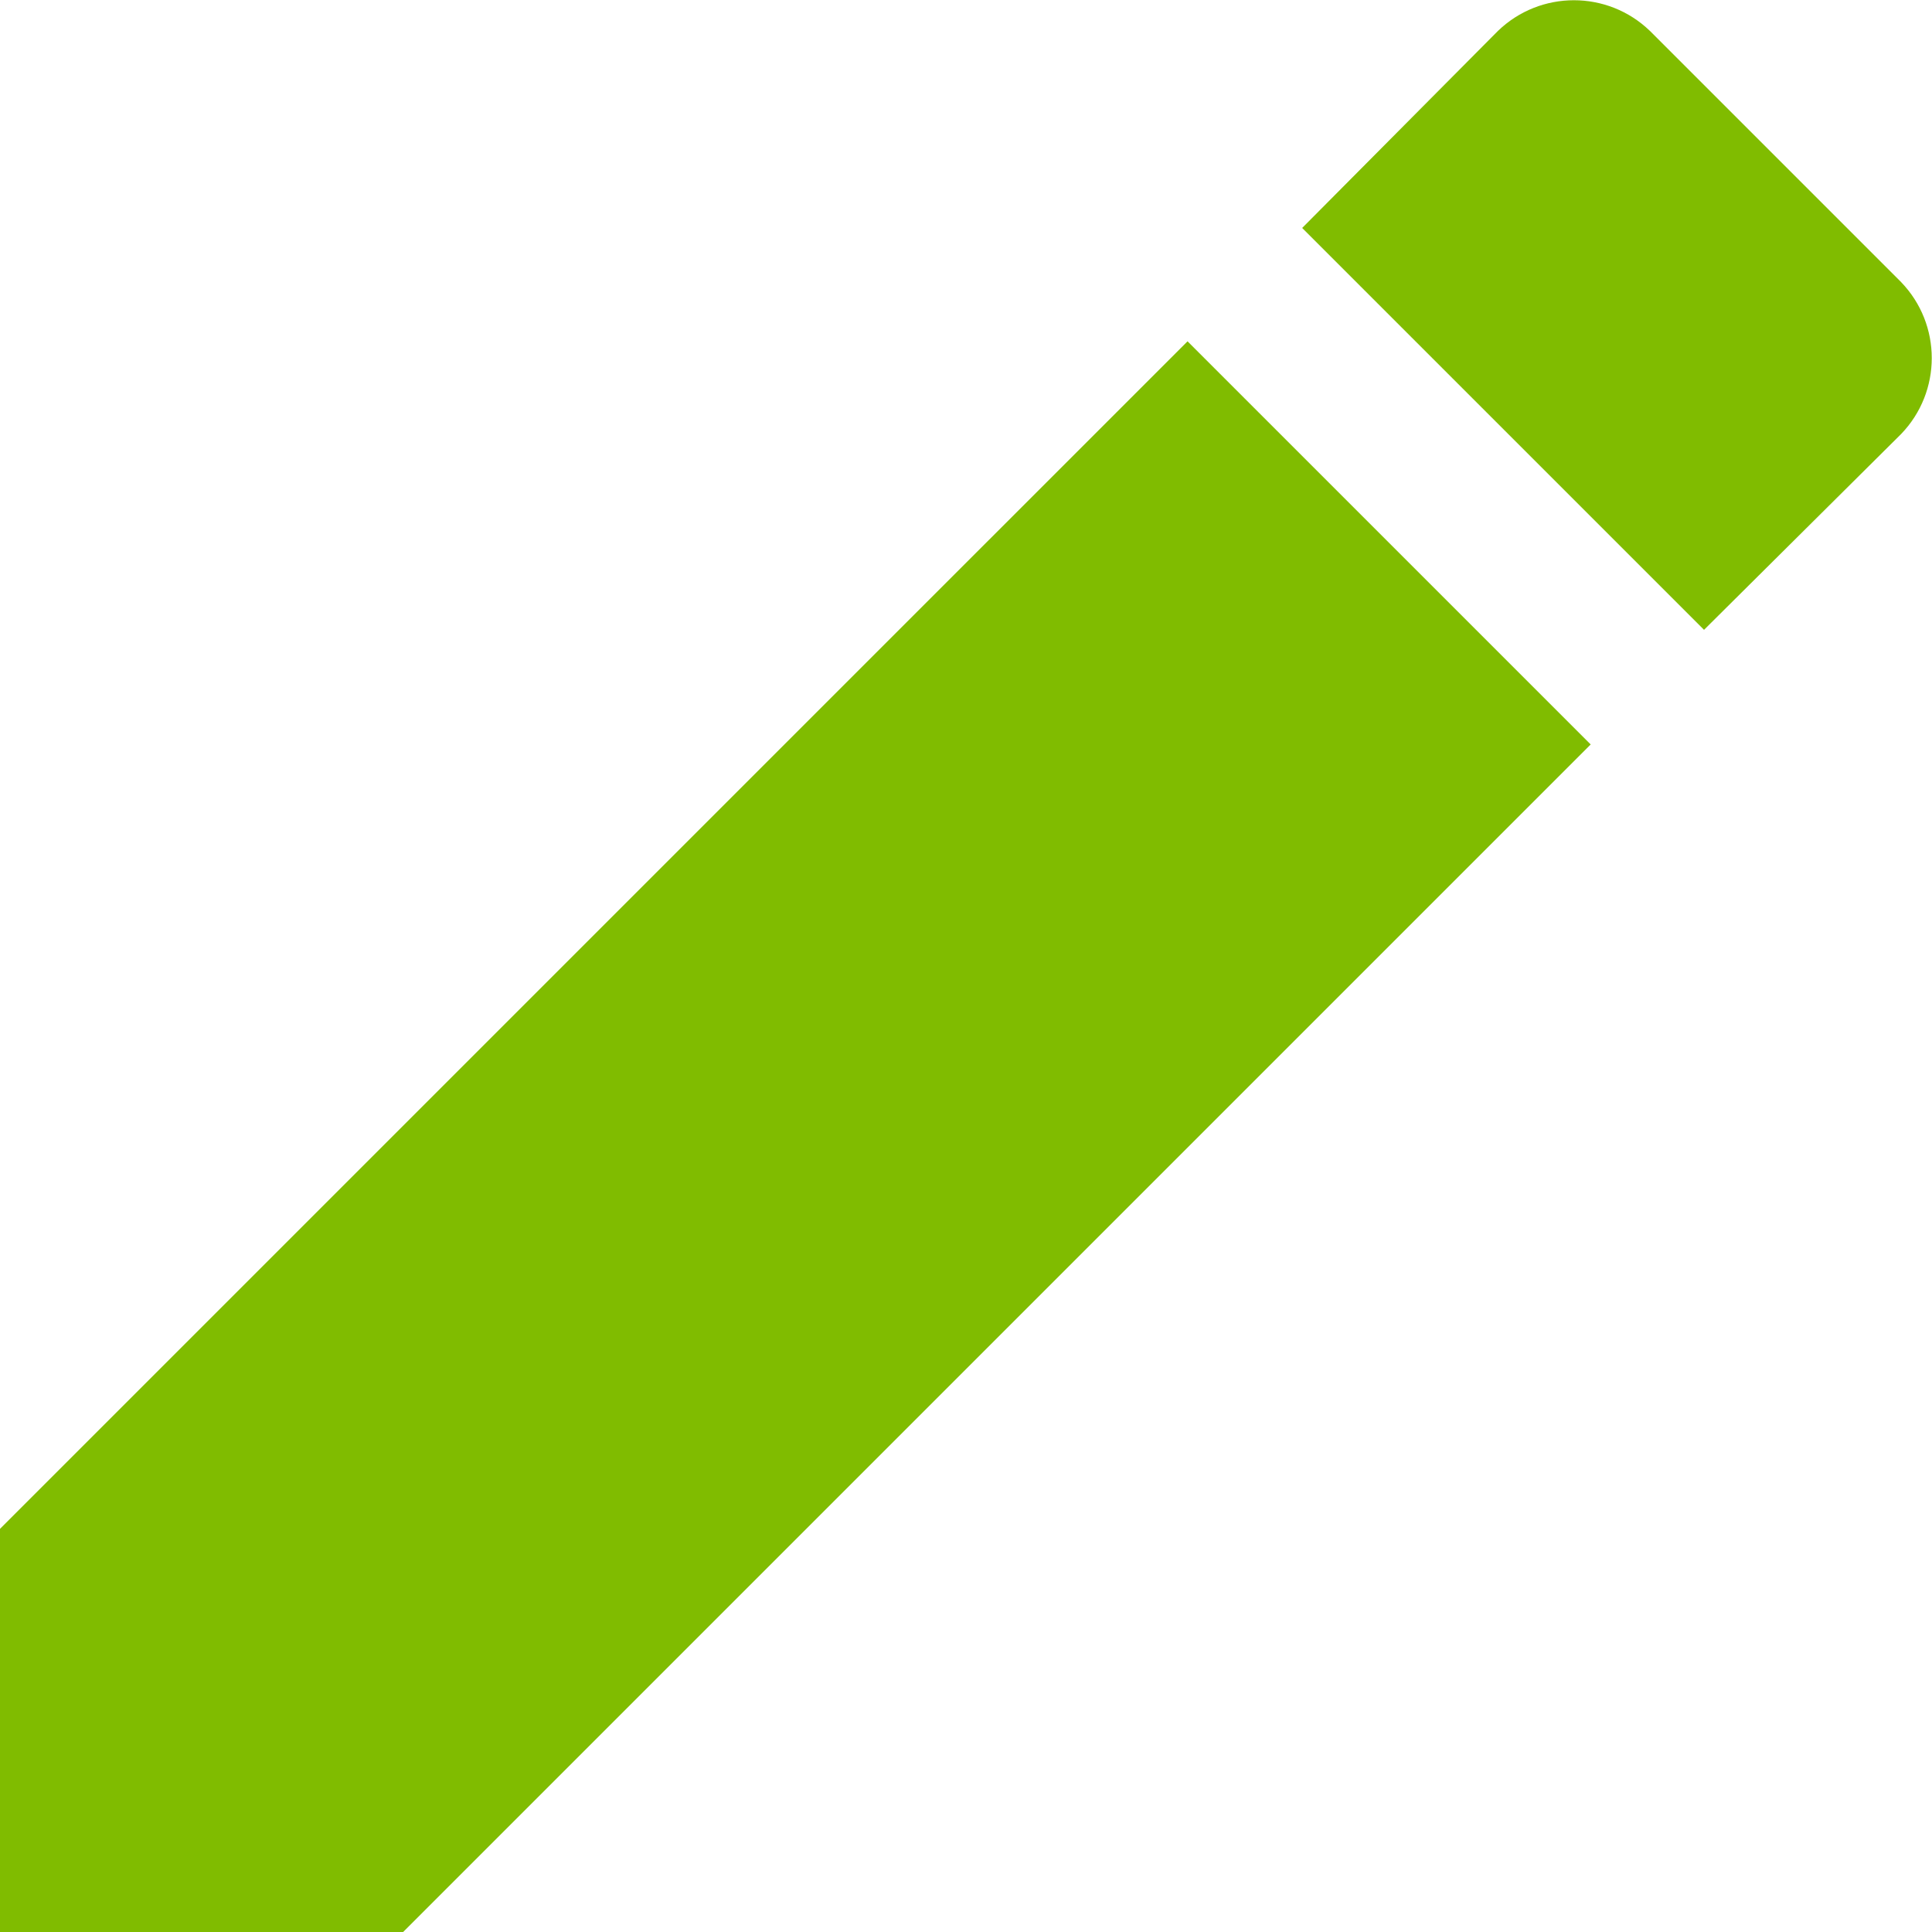
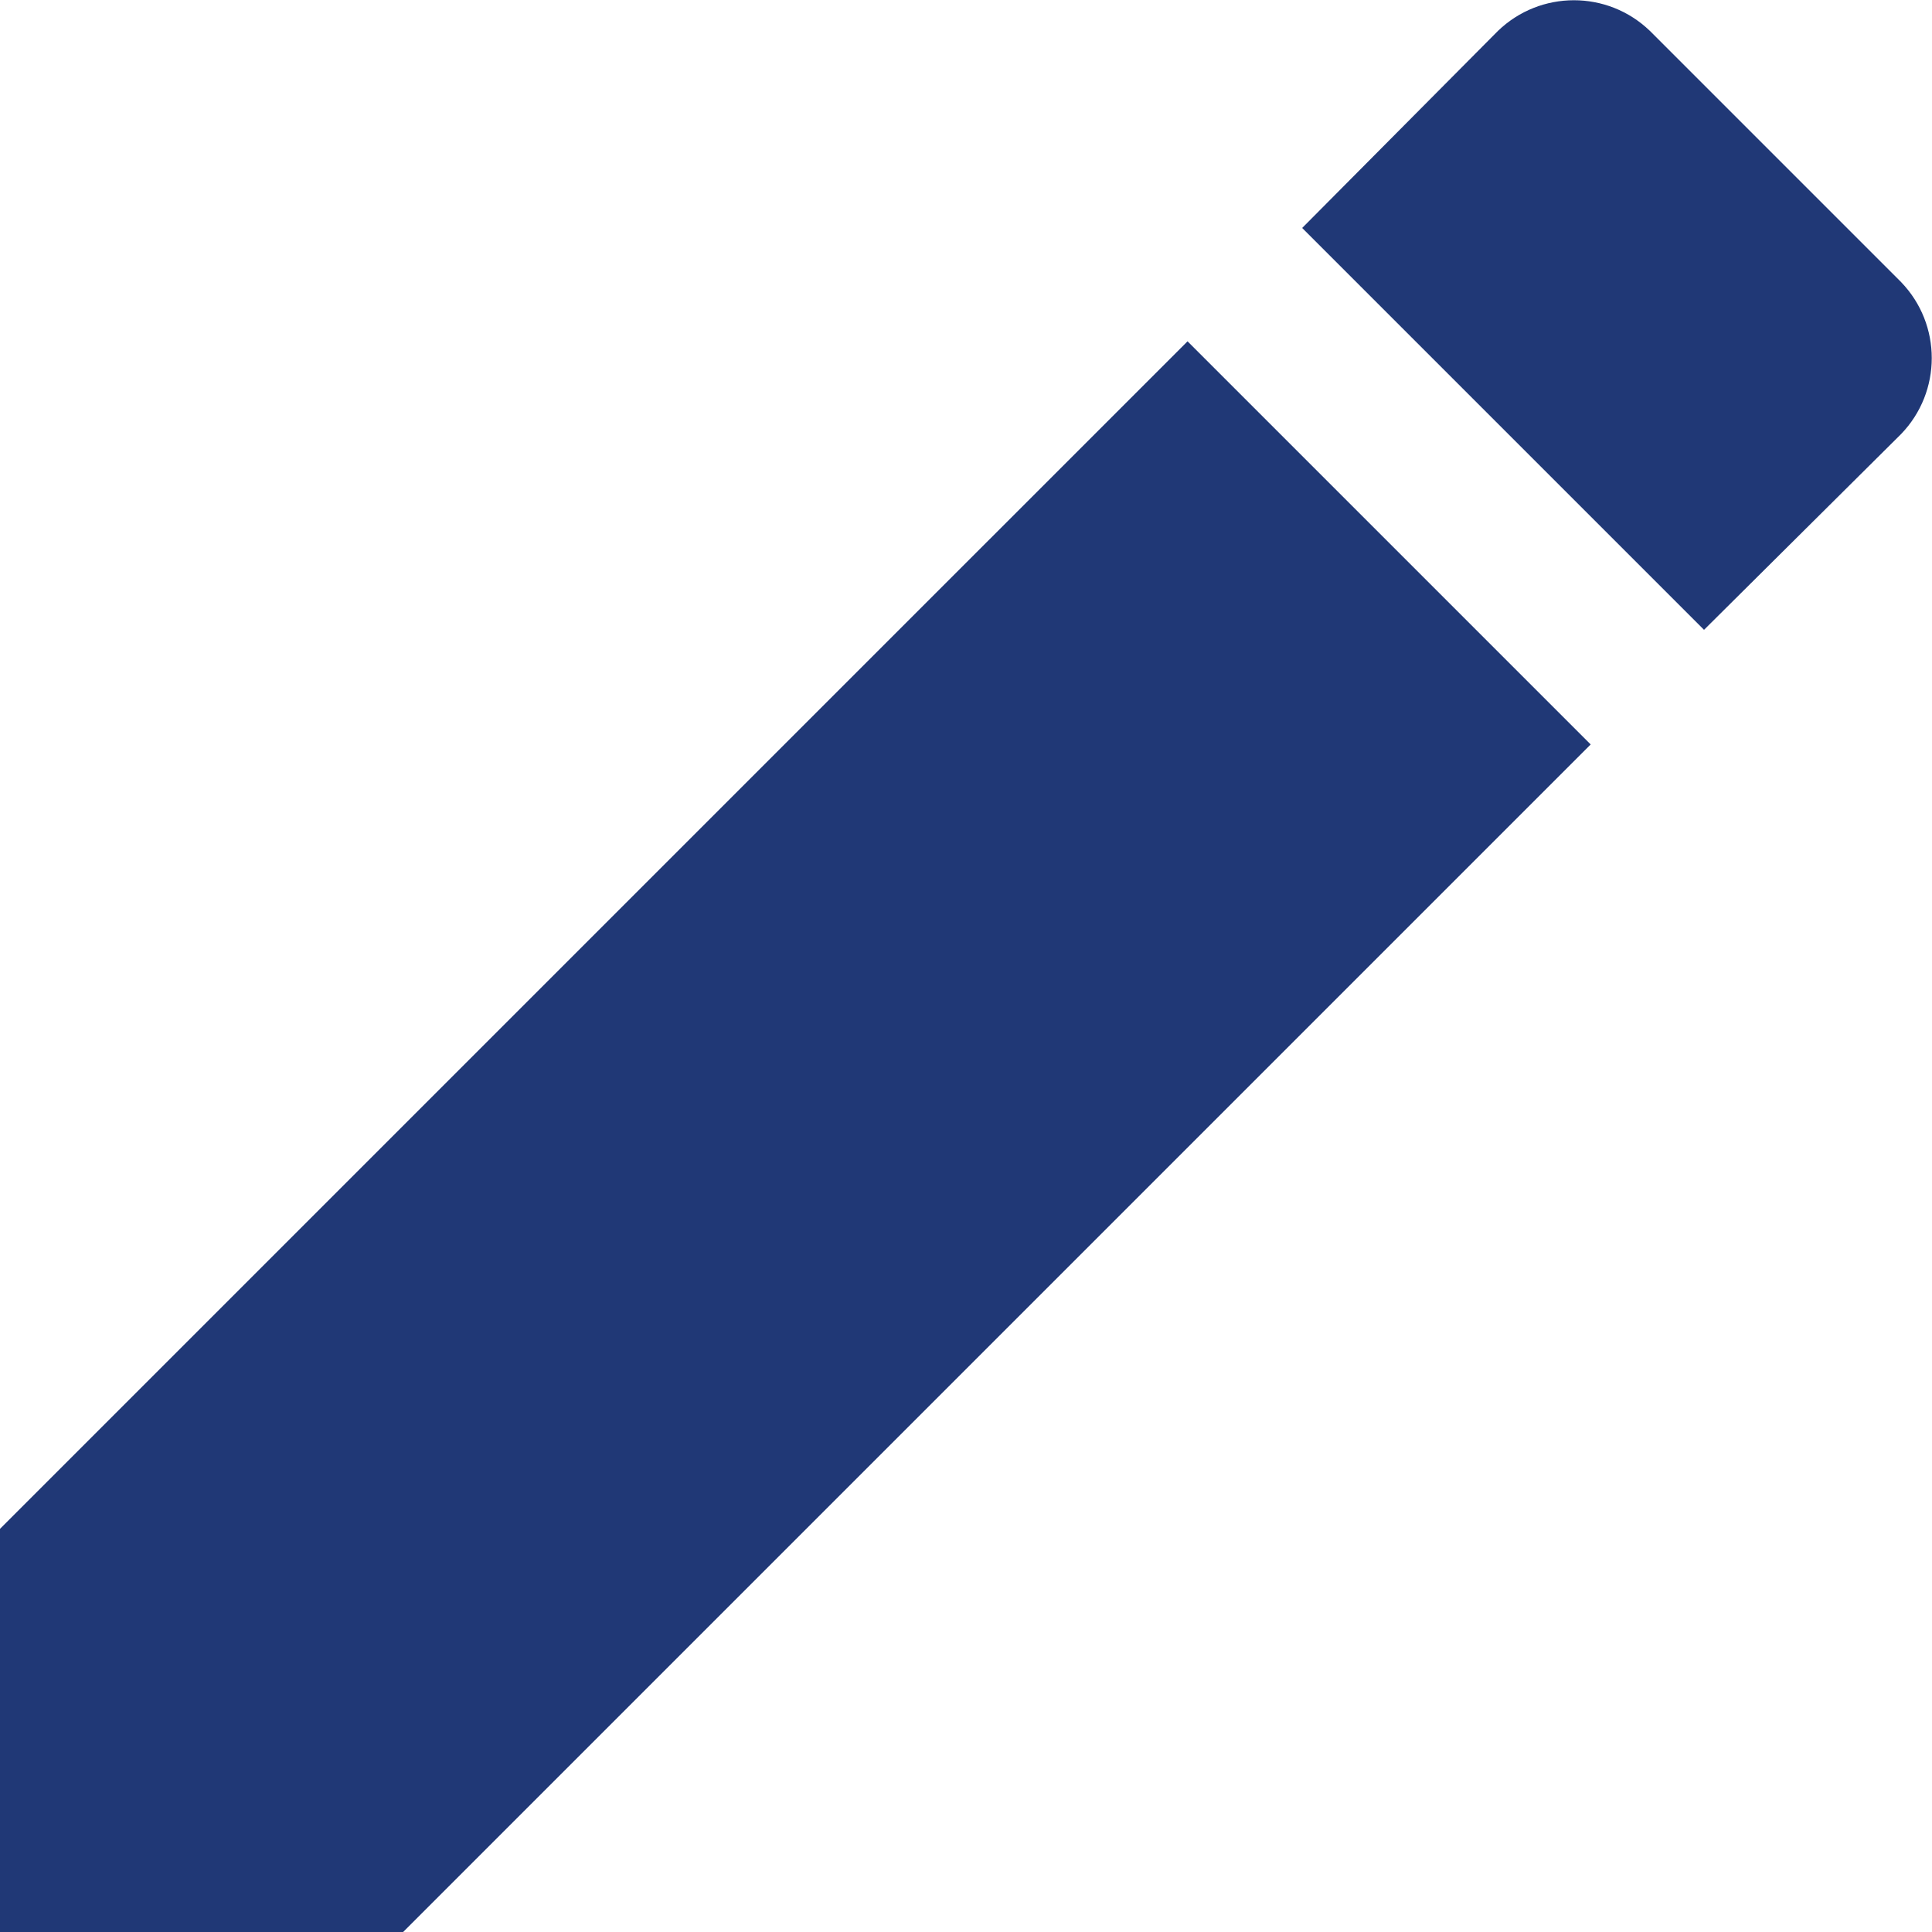
<svg xmlns="http://www.w3.org/2000/svg" viewBox="0 0 15 15">
  <defs>
-     <style>.cls-1{fill:#80bc00;}</style>
+     <style>.cls-1{fill:#203876;}</style>
  </defs>
  <g id="Capa_2" data-name="Capa 2">
    <g id="Perfil_de_Usuario" data-name="Perfil de Usuario">
      <path class="cls-1" d="M0,11.87V15H3.13l9.22-9.22L9.22,2.65Zm14.76-8.5a.85.85,0,0,0,0-1.18L12.81.24a.85.85,0,0,0-1.18,0L10.11,1.77l3.12,3.12,1.53-1.52Z" />
    </g>
  </g>
</svg>
